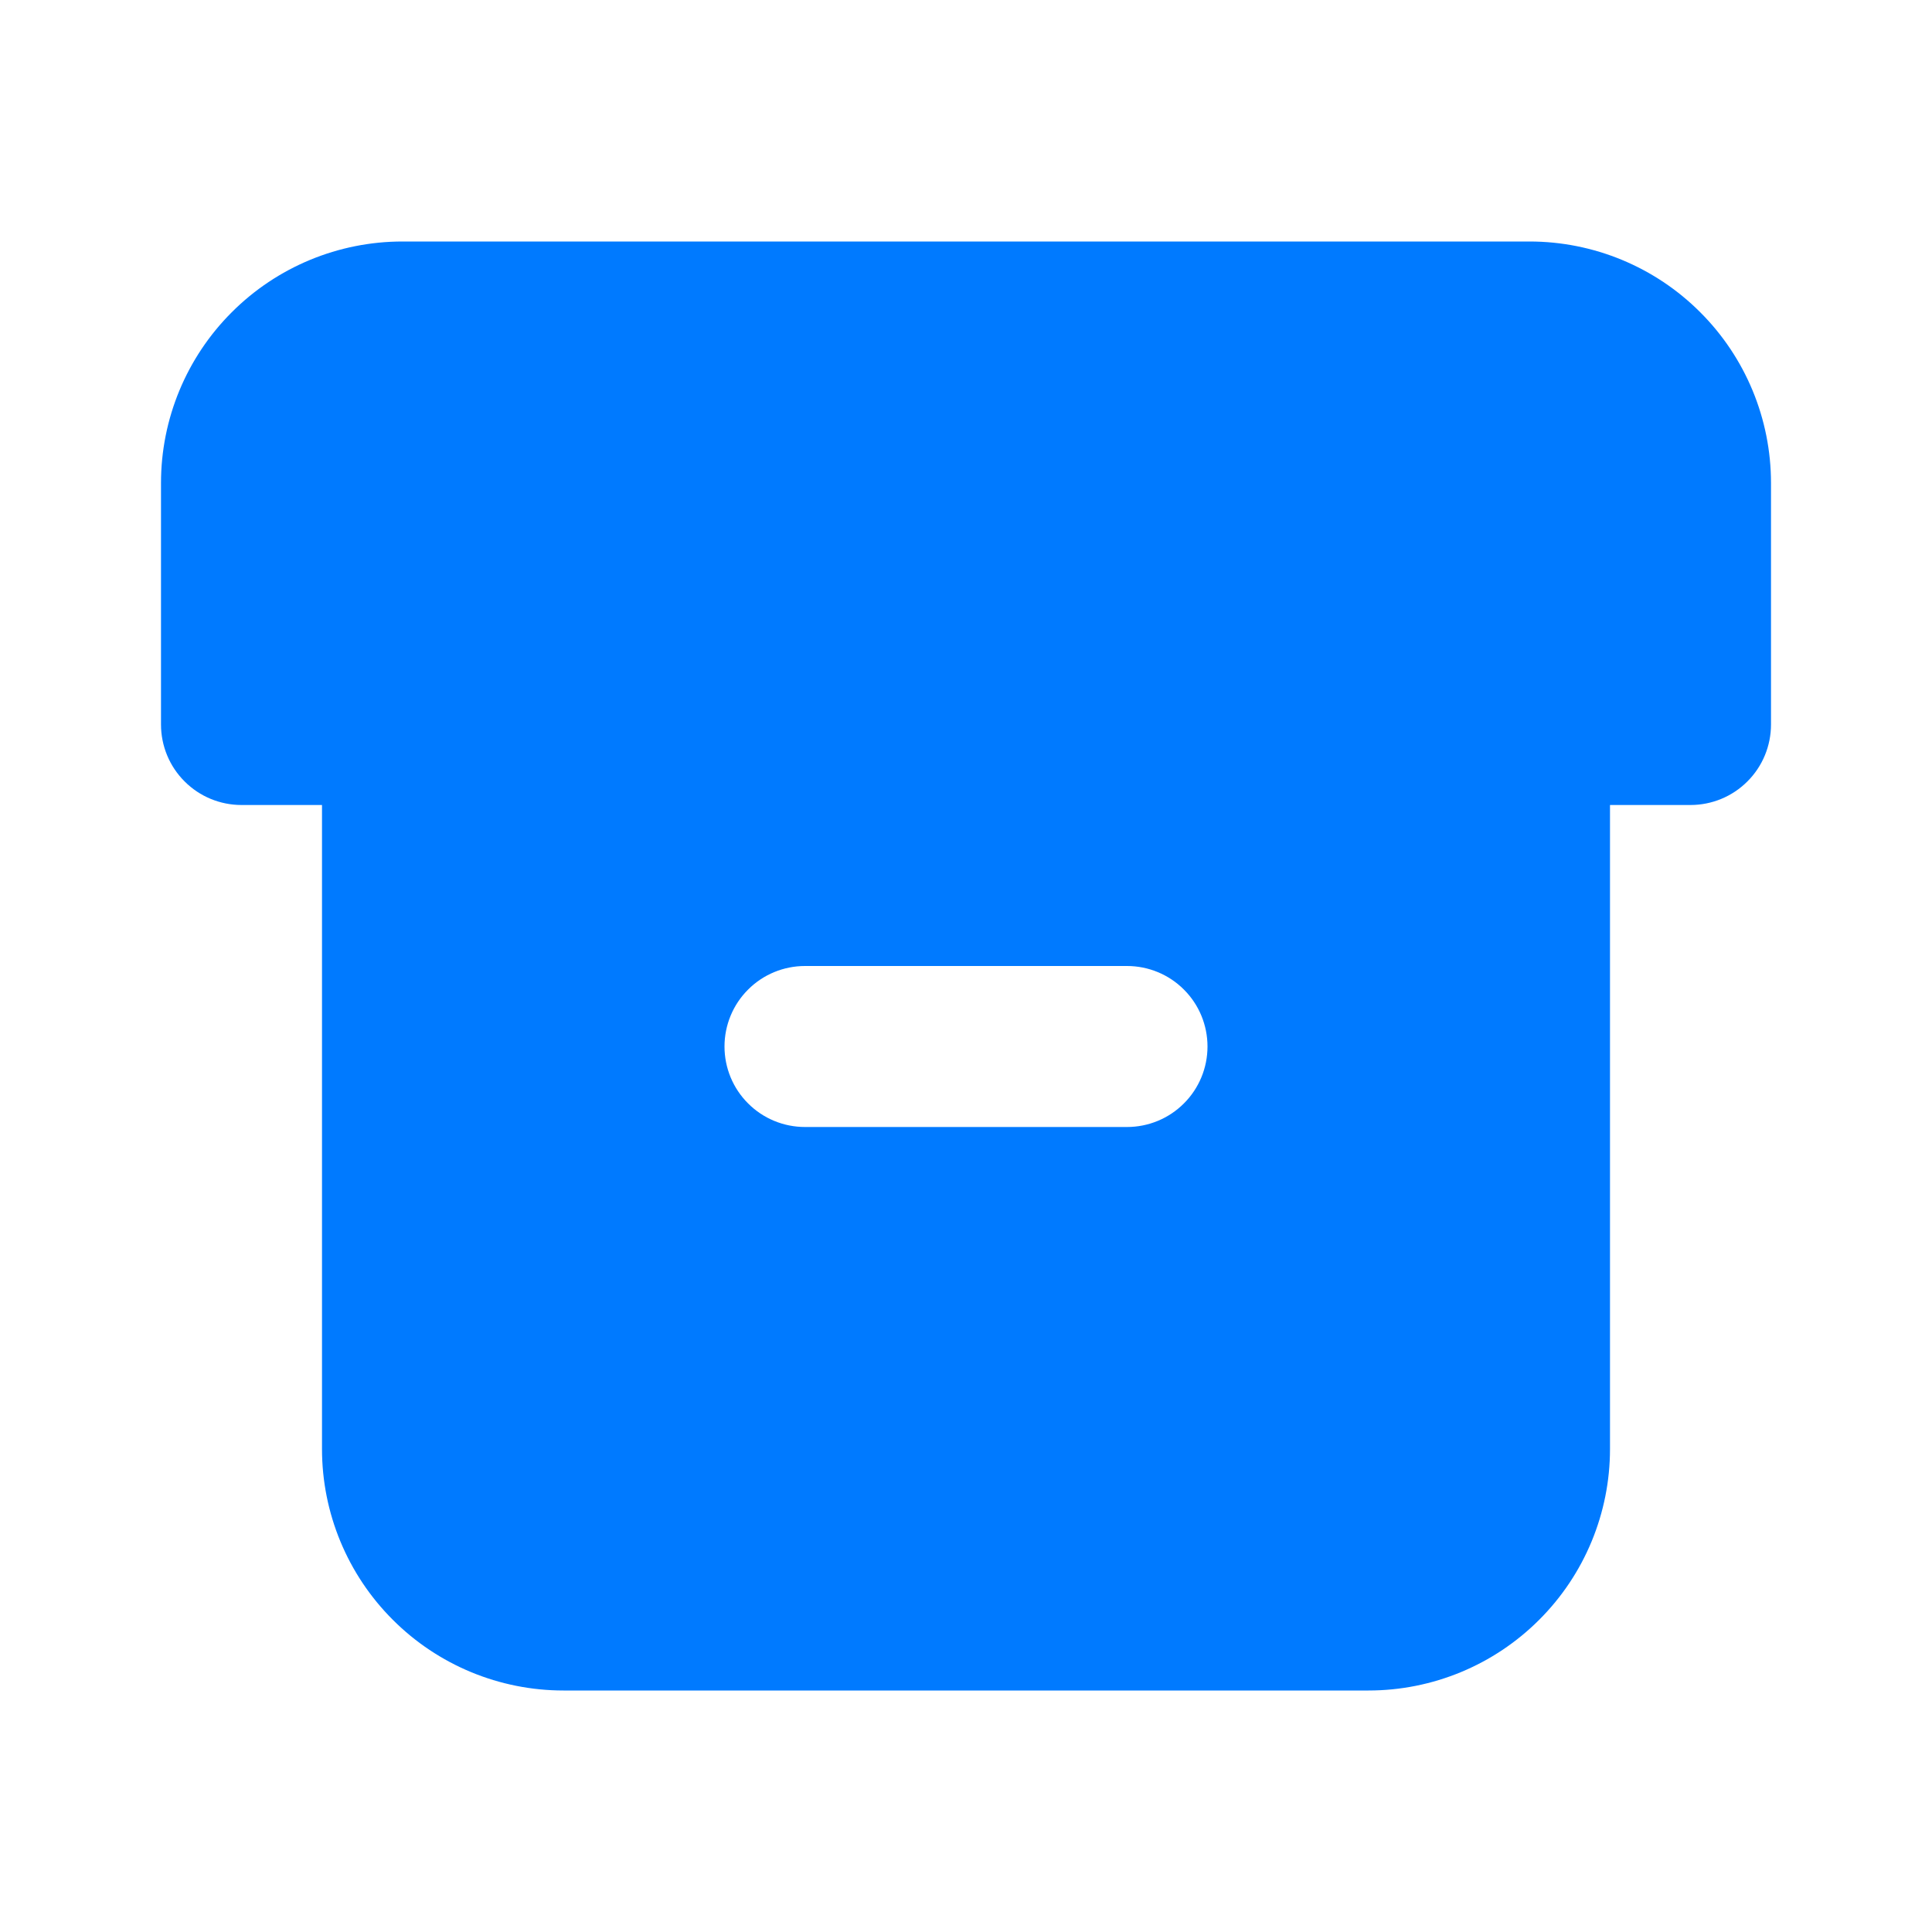
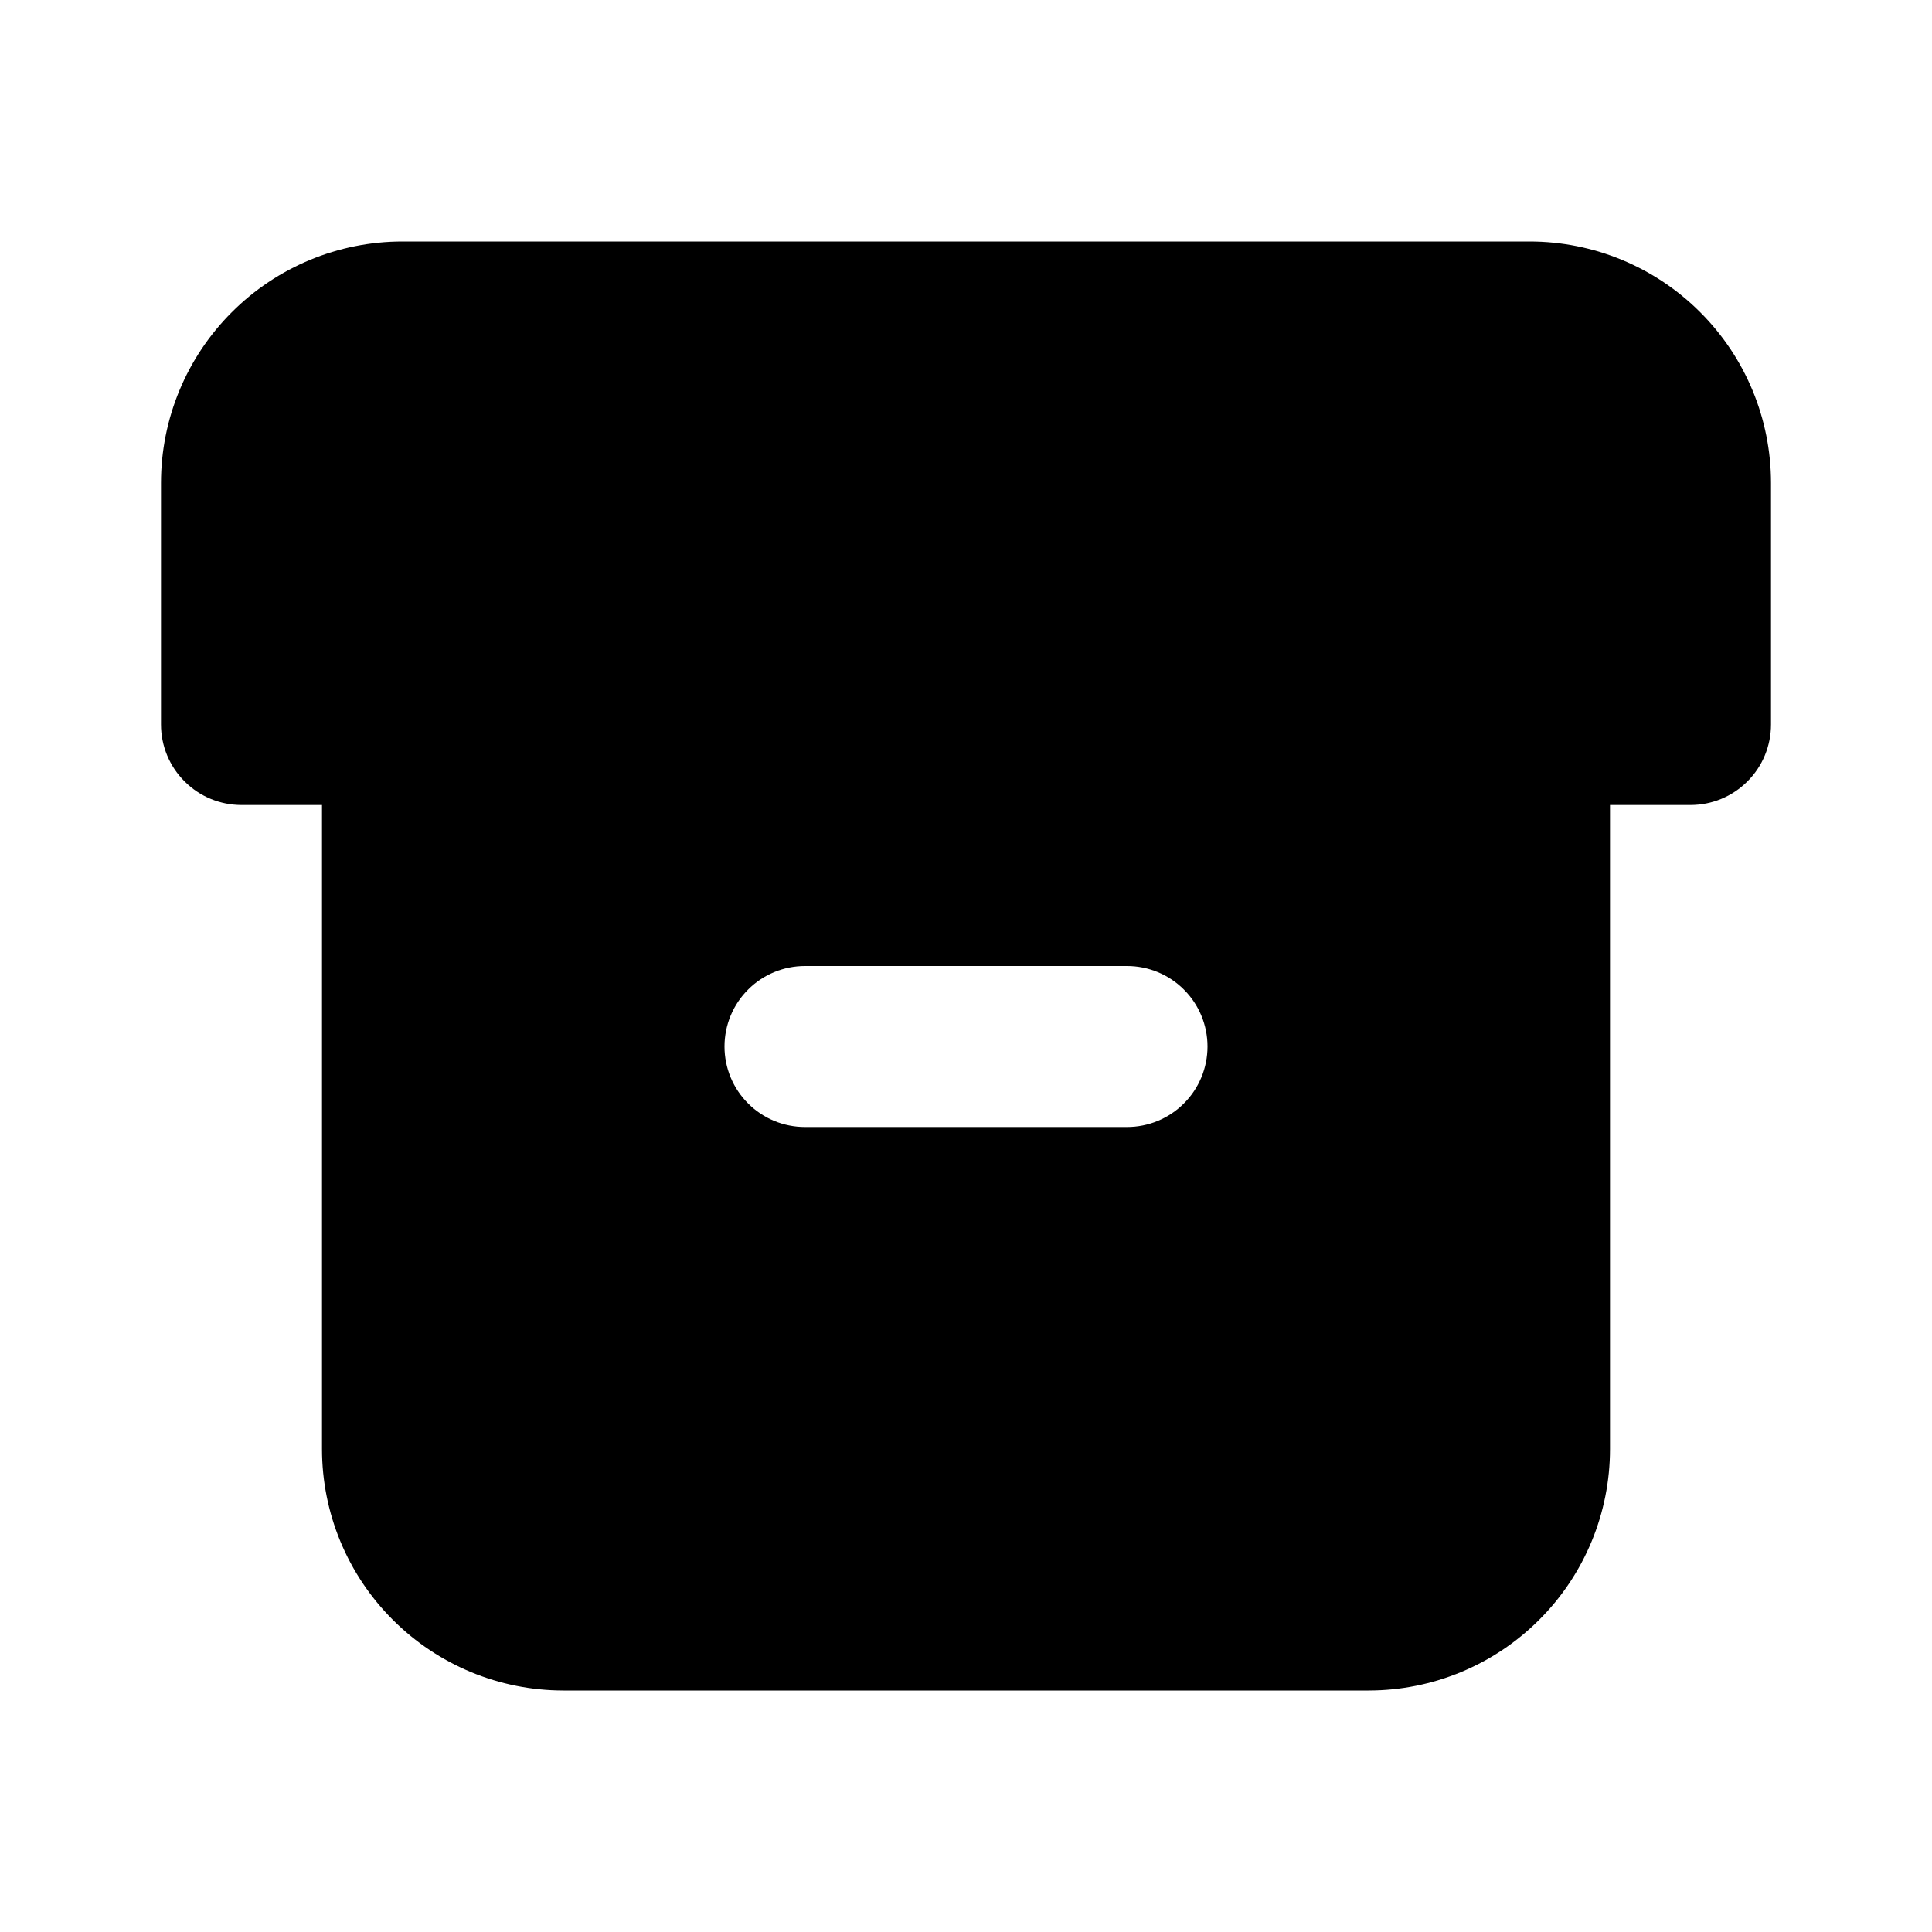
<svg xmlns="http://www.w3.org/2000/svg" width="24" height="24" viewBox="0 0 24 24" fill="none">
-   <path fill-rule="evenodd" clip-rule="evenodd" d="M19 3H5C4.204 3 3.441 3.316 2.879 3.879C2.316 4.441 2 5.204 2 6V9C2 9.265 2.105 9.52 2.293 9.707C2.48 9.895 2.735 10 3 10H4V18C4 18.796 4.316 19.559 4.879 20.121C5.441 20.684 6.204 21 7 21H17C17.796 21 18.559 20.684 19.121 20.121C19.684 19.559 20 18.796 20 18V10H21C21.265 10 21.52 9.895 21.707 9.707C21.895 9.52 22 9.265 22 9V6C22 5.204 21.684 4.441 21.121 3.879C20.559 3.316 19.796 3 19 3ZM14 14H10C9.735 14 9.48 13.895 9.293 13.707C9.105 13.52 9 13.265 9 13C9 12.735 9.105 12.48 9.293 12.293C9.48 12.105 9.735 12 10 12H14C14.265 12 14.52 12.105 14.707 12.293C14.895 12.48 15 12.735 15 13C15 13.265 14.895 13.52 14.707 13.707C14.52 13.895 14.265 14 14 14Z" fill="#007AFF" />
+   <path fill-rule="evenodd" clip-rule="evenodd" d="M19 3H5C4.204 3 3.441 3.316 2.879 3.879C2.316 4.441 2 5.204 2 6V9C2 9.265 2.105 9.52 2.293 9.707C2.48 9.895 2.735 10 3 10H4V18C4 18.796 4.316 19.559 4.879 20.121C5.441 20.684 6.204 21 7 21H17C17.796 21 18.559 20.684 19.121 20.121C19.684 19.559 20 18.796 20 18V10H21C21.265 10 21.52 9.895 21.707 9.707C21.895 9.52 22 9.265 22 9V6C22 5.204 21.684 4.441 21.121 3.879C20.559 3.316 19.796 3 19 3ZM14 14H10C9.735 14 9.48 13.895 9.293 13.707C9.105 13.52 9 13.265 9 13C9 12.735 9.105 12.48 9.293 12.293C9.48 12.105 9.735 12 10 12H14C14.265 12 14.52 12.105 14.707 12.293C14.895 12.48 15 12.735 15 13C15 13.265 14.895 13.52 14.707 13.707C14.52 13.895 14.265 14 14 14Z" fill="black" />
</svg>
